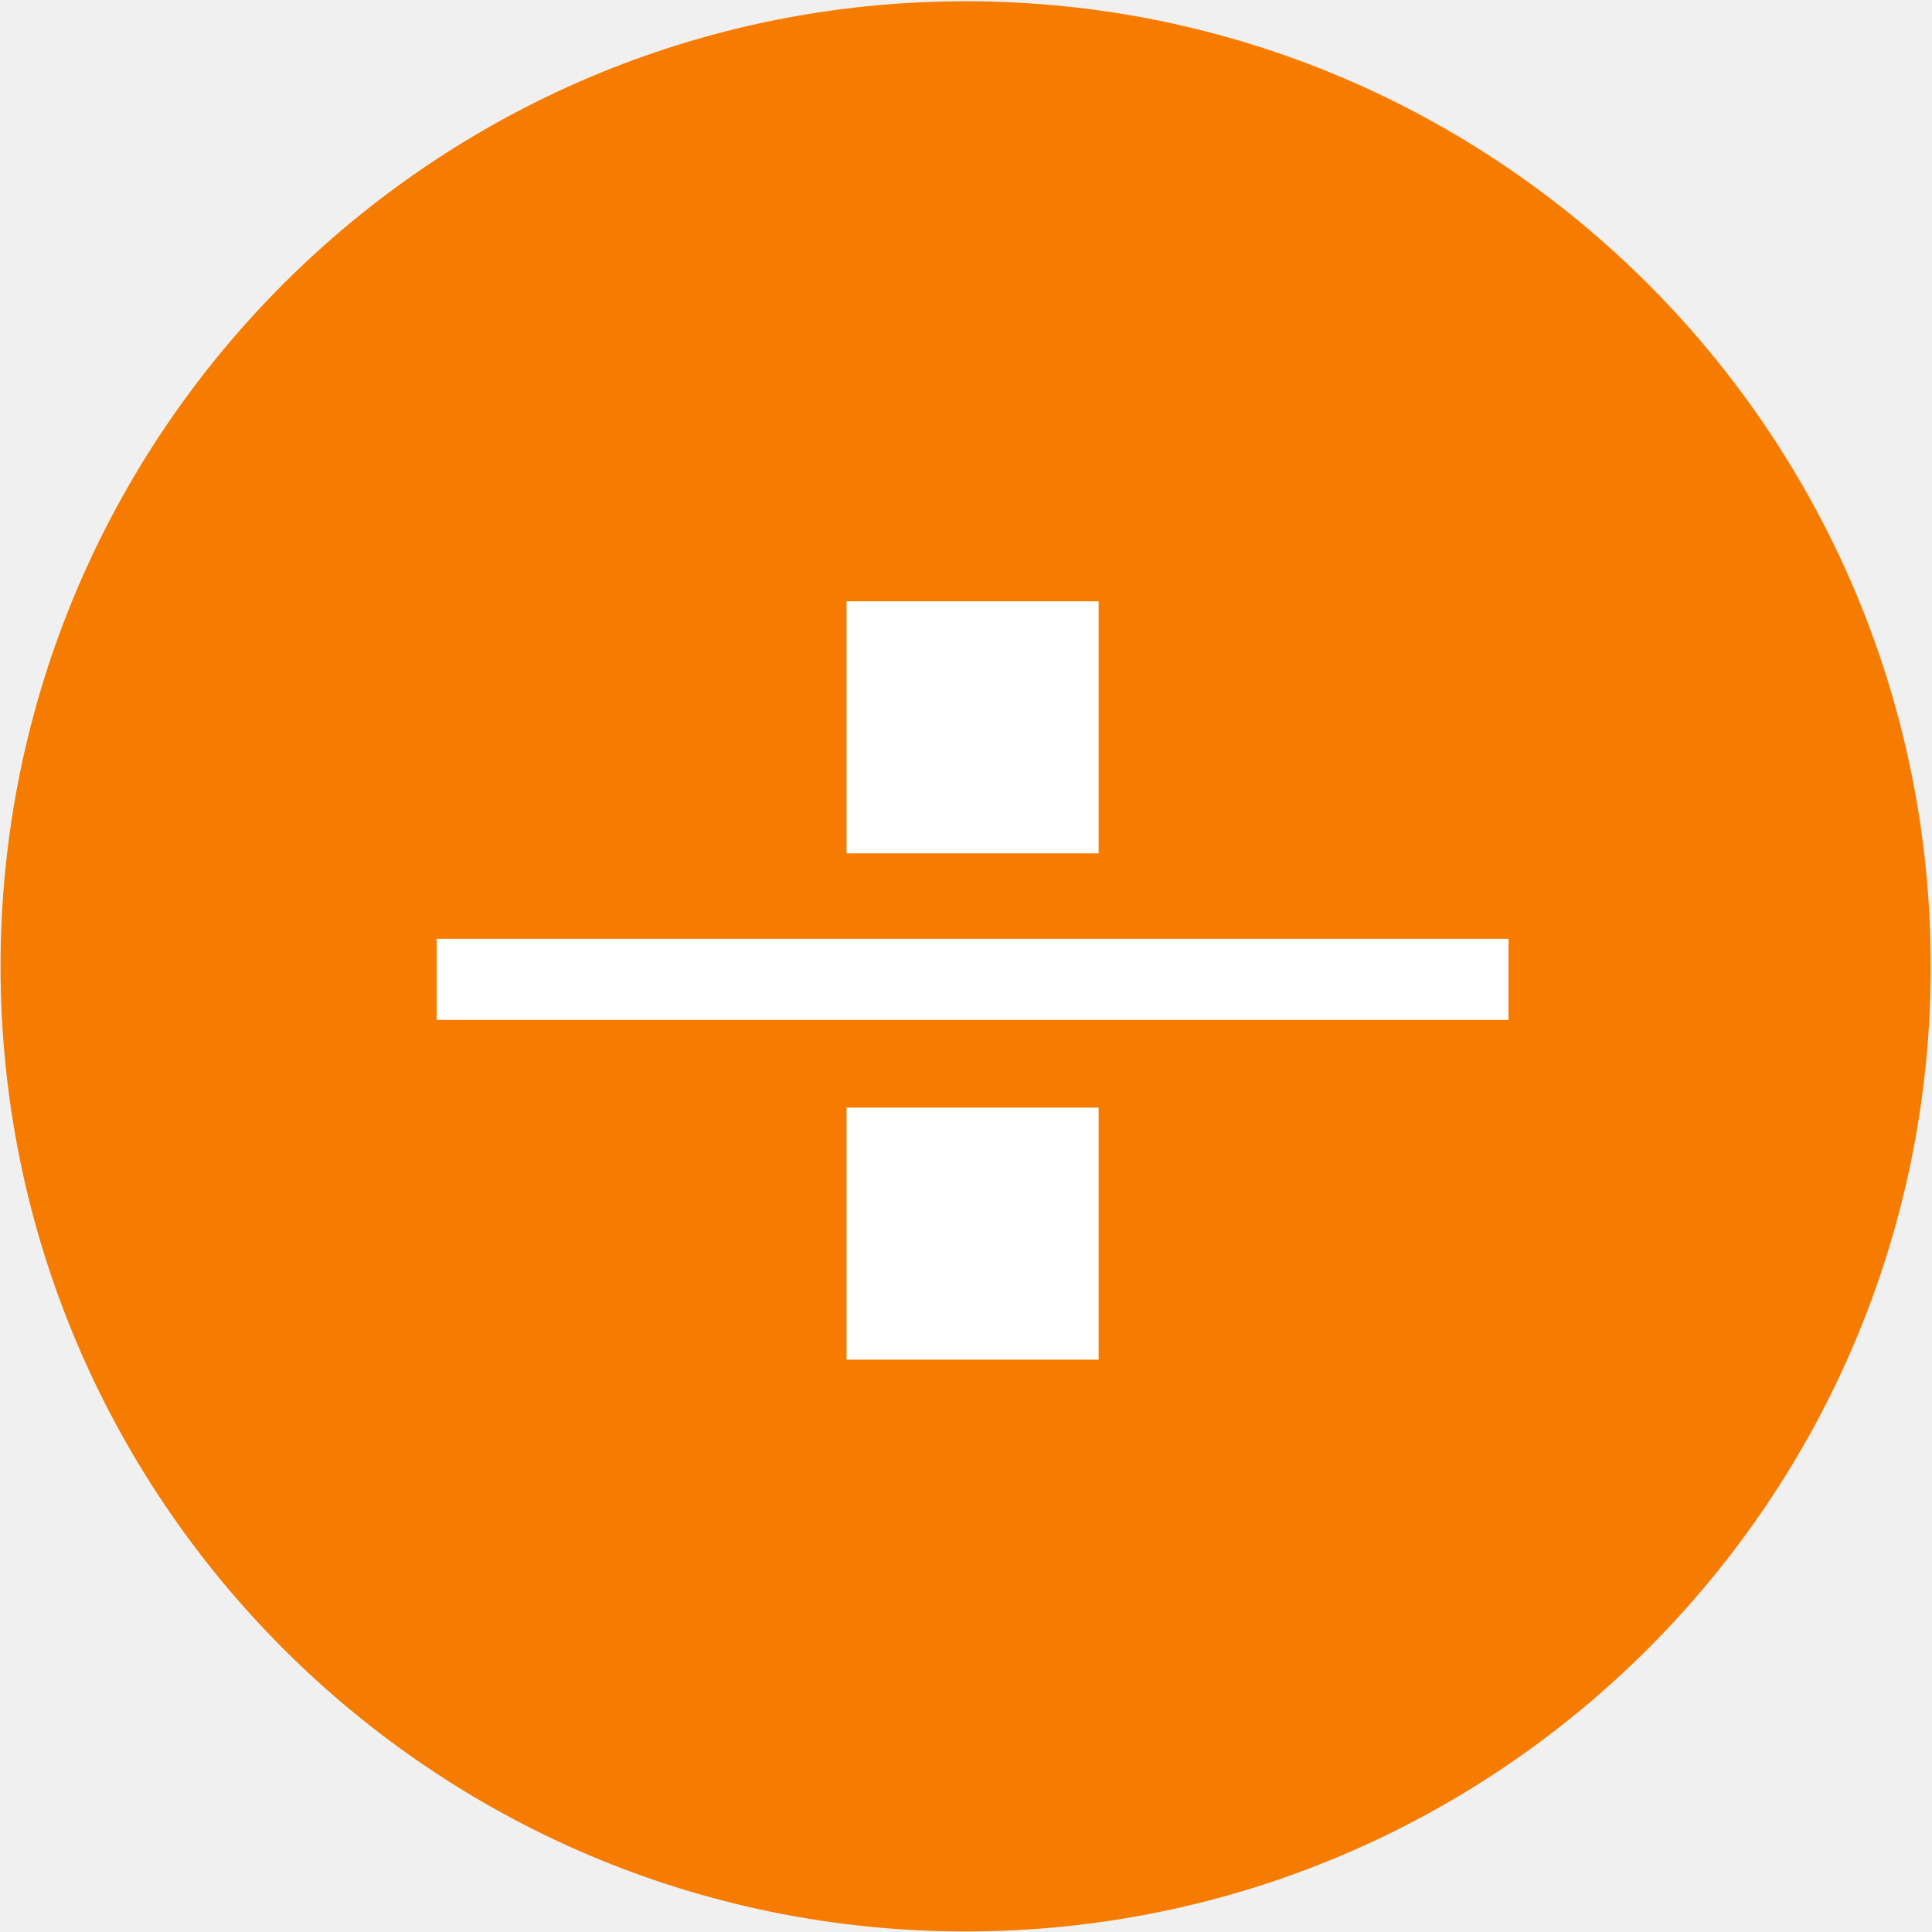
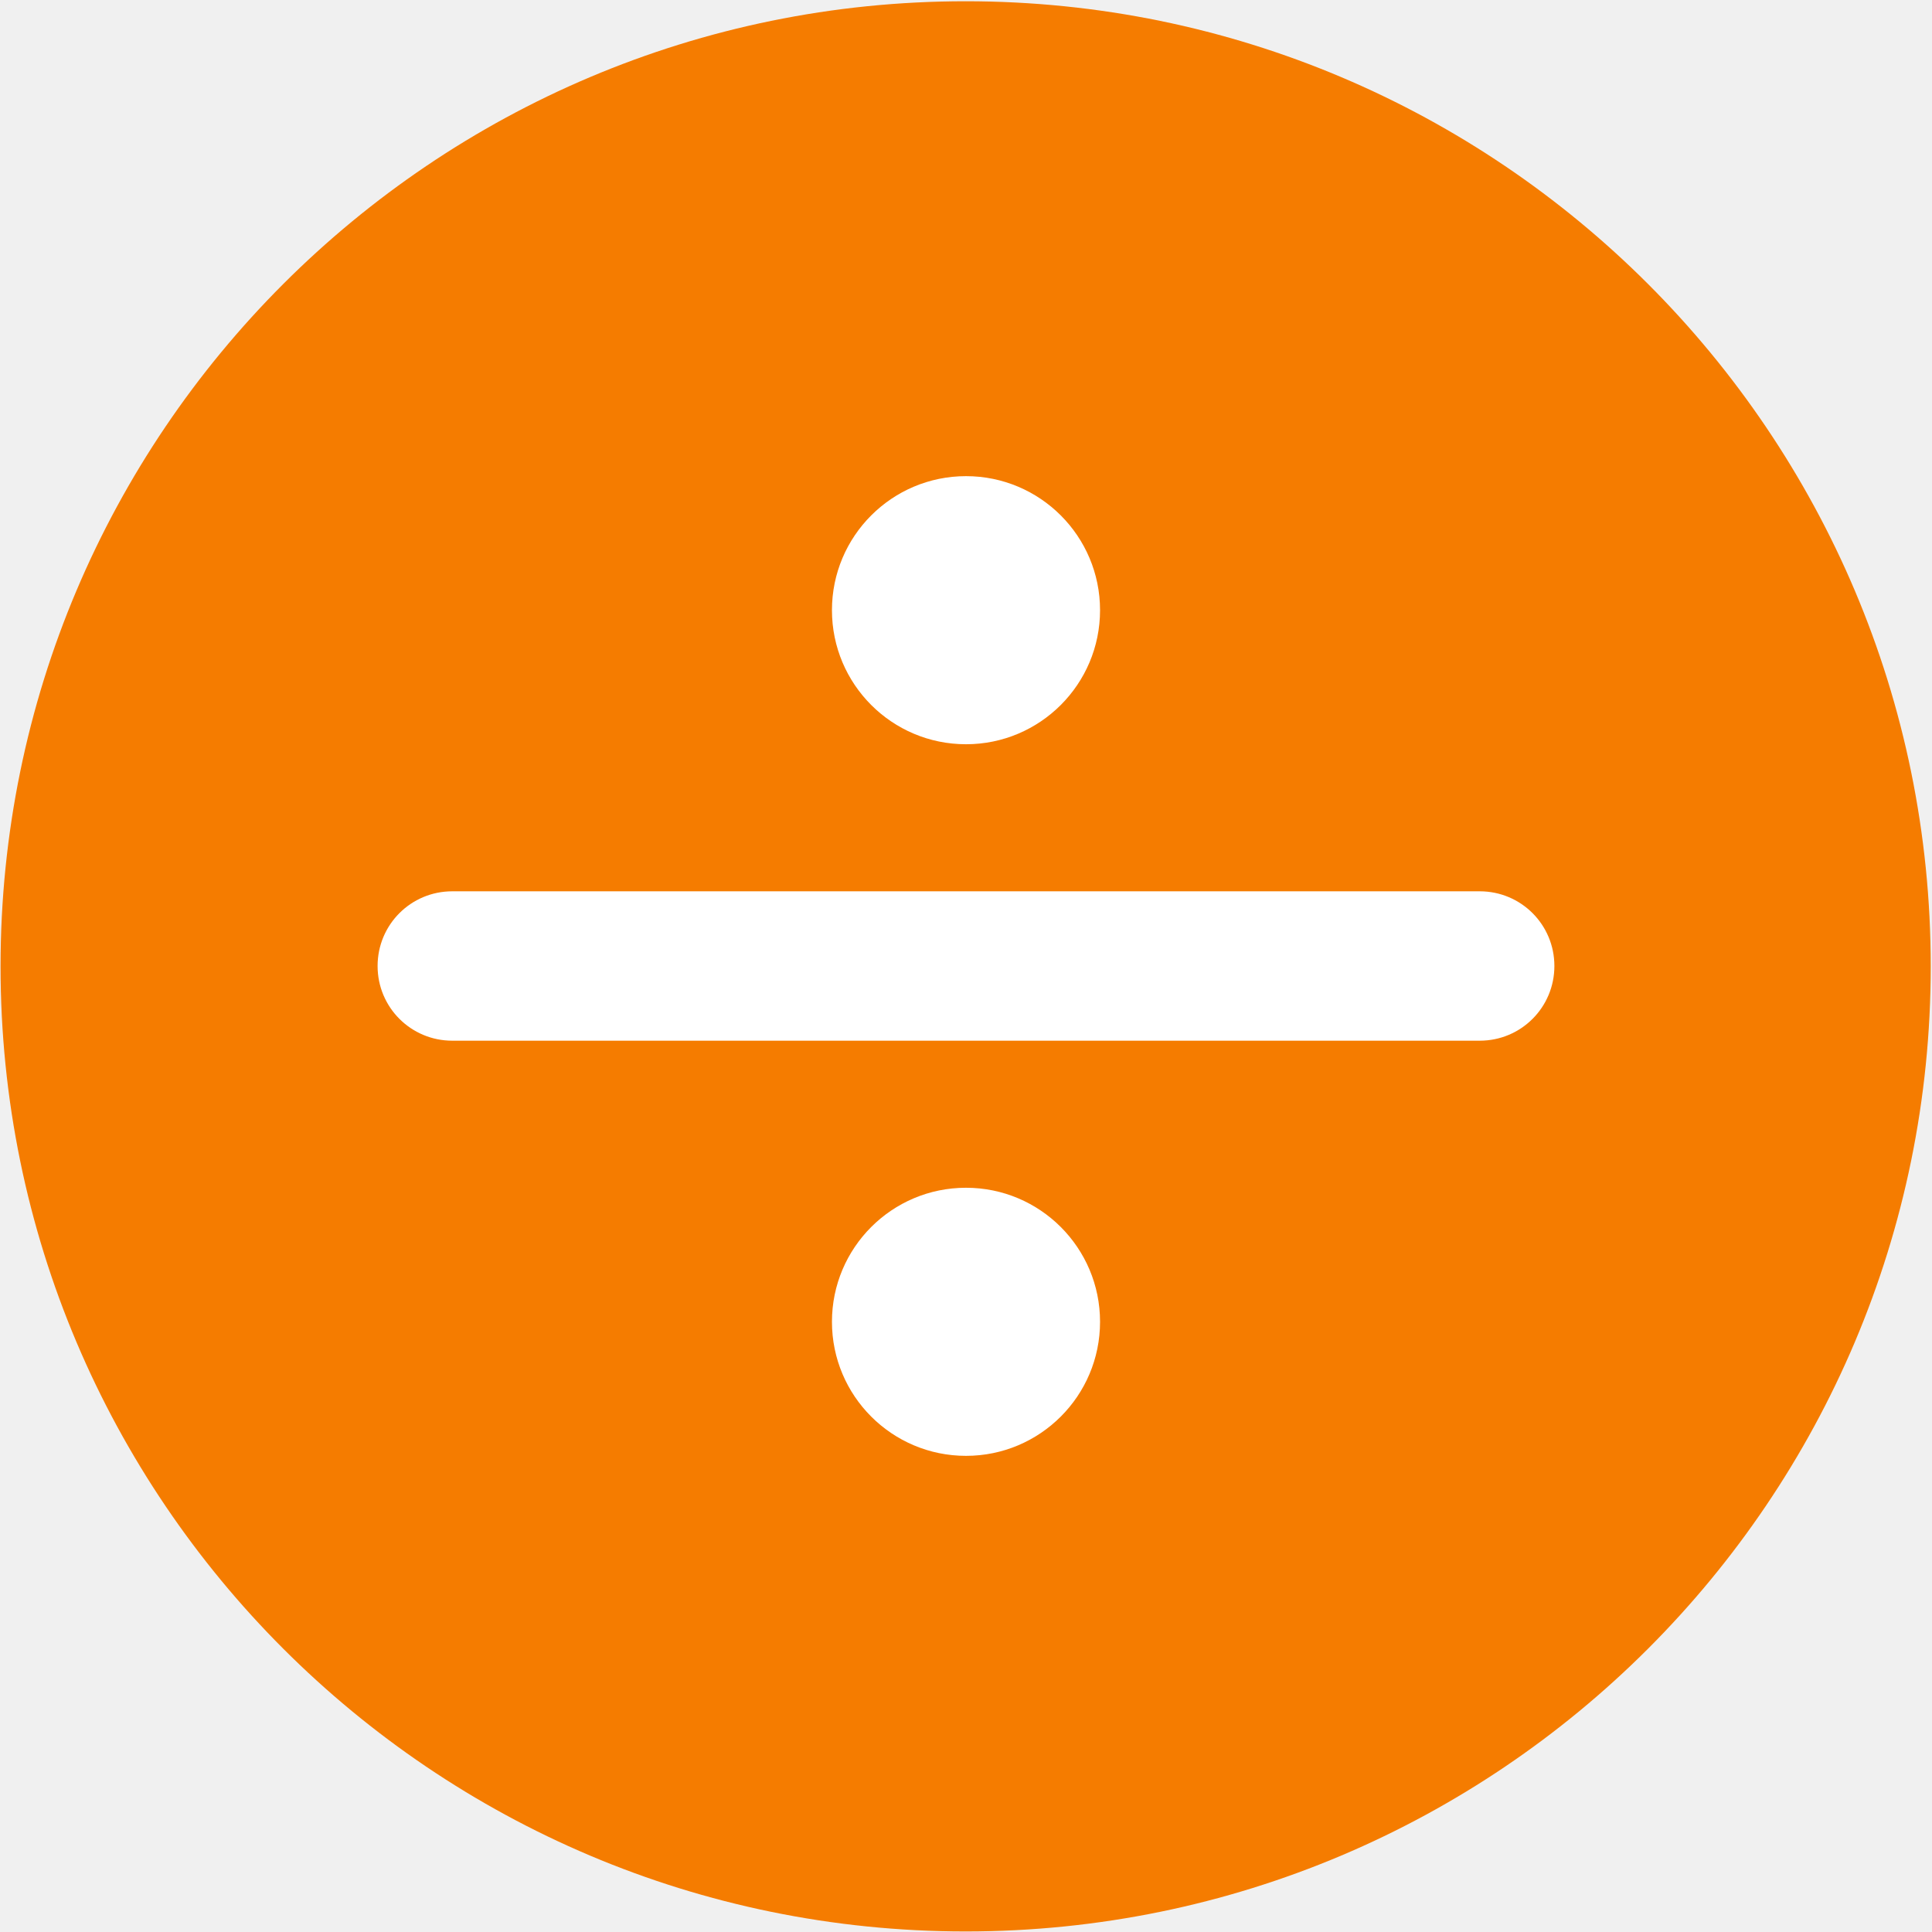
<svg xmlns="http://www.w3.org/2000/svg" version="1.1" id="Layer_1" x="0px" y="0px" viewBox="0 0 108.6 108.6" enable-background="new 0 0 108.6 108.6" xml:space="preserve">
  <defs id="defs9" />
  <path d="m 54.28,108.569 0,0 c -29.953,0 -54.249,-24.295 -54.249,-54.249 l 0,0 c 0,-29.953 24.295,-54.249 54.249,-54.249 l 0,0 c 29.953,0 54.249,24.295 54.249,54.249 l 0,0 c 0,29.953 -24.295,54.249 -54.249,54.249 z" id="path3" style="fill:#f57c00" />
-   <path d="m 47.587,62.26 14.169,0 0,14.169 -14.169,0 0,-14.169 z m 14.292,-28.46 -14.292,0 0,14.169 14.169,0 0,-14.169 z m -37.331,18.973 0,4.559 60.247,0 0,-4.559 -60.247,0 z" id="path5" style="fill:#ffffff" />
+   <path id="rect17131" style="opacity:1;fill:#ffffff;fill-opacity:1;fill-rule:nonzero;stroke:none;stroke-opacity:1" d="m 25.424,50.101 57.751,0 c 2.326,0 4.199,1.873 4.199,4.199 0,2.326 -1.873,4.199 -4.199,4.199 l -57.751,0 c -2.326,0 -4.199,-1.873 -4.199,-4.199 0,-2.326 1.873,-4.199 4.199,-4.199 z M 61.835,34.3 a 7.535,7.535 0 0 1 -7.535,7.535 7.535,7.535 0 0 1 -7.535,-7.535 7.535,7.535 0 0 1 7.535,-7.535 7.535,7.535 0 0 1 7.535,7.535 z m 0,40 a 7.535,7.535 0 0 1 -7.535,7.535 7.535,7.535 0 0 1 -7.535,-7.535 7.535,7.535 0 0 1 7.535,-7.535 7.535,7.535 0 0 1 7.535,7.535 z" />
</svg>
